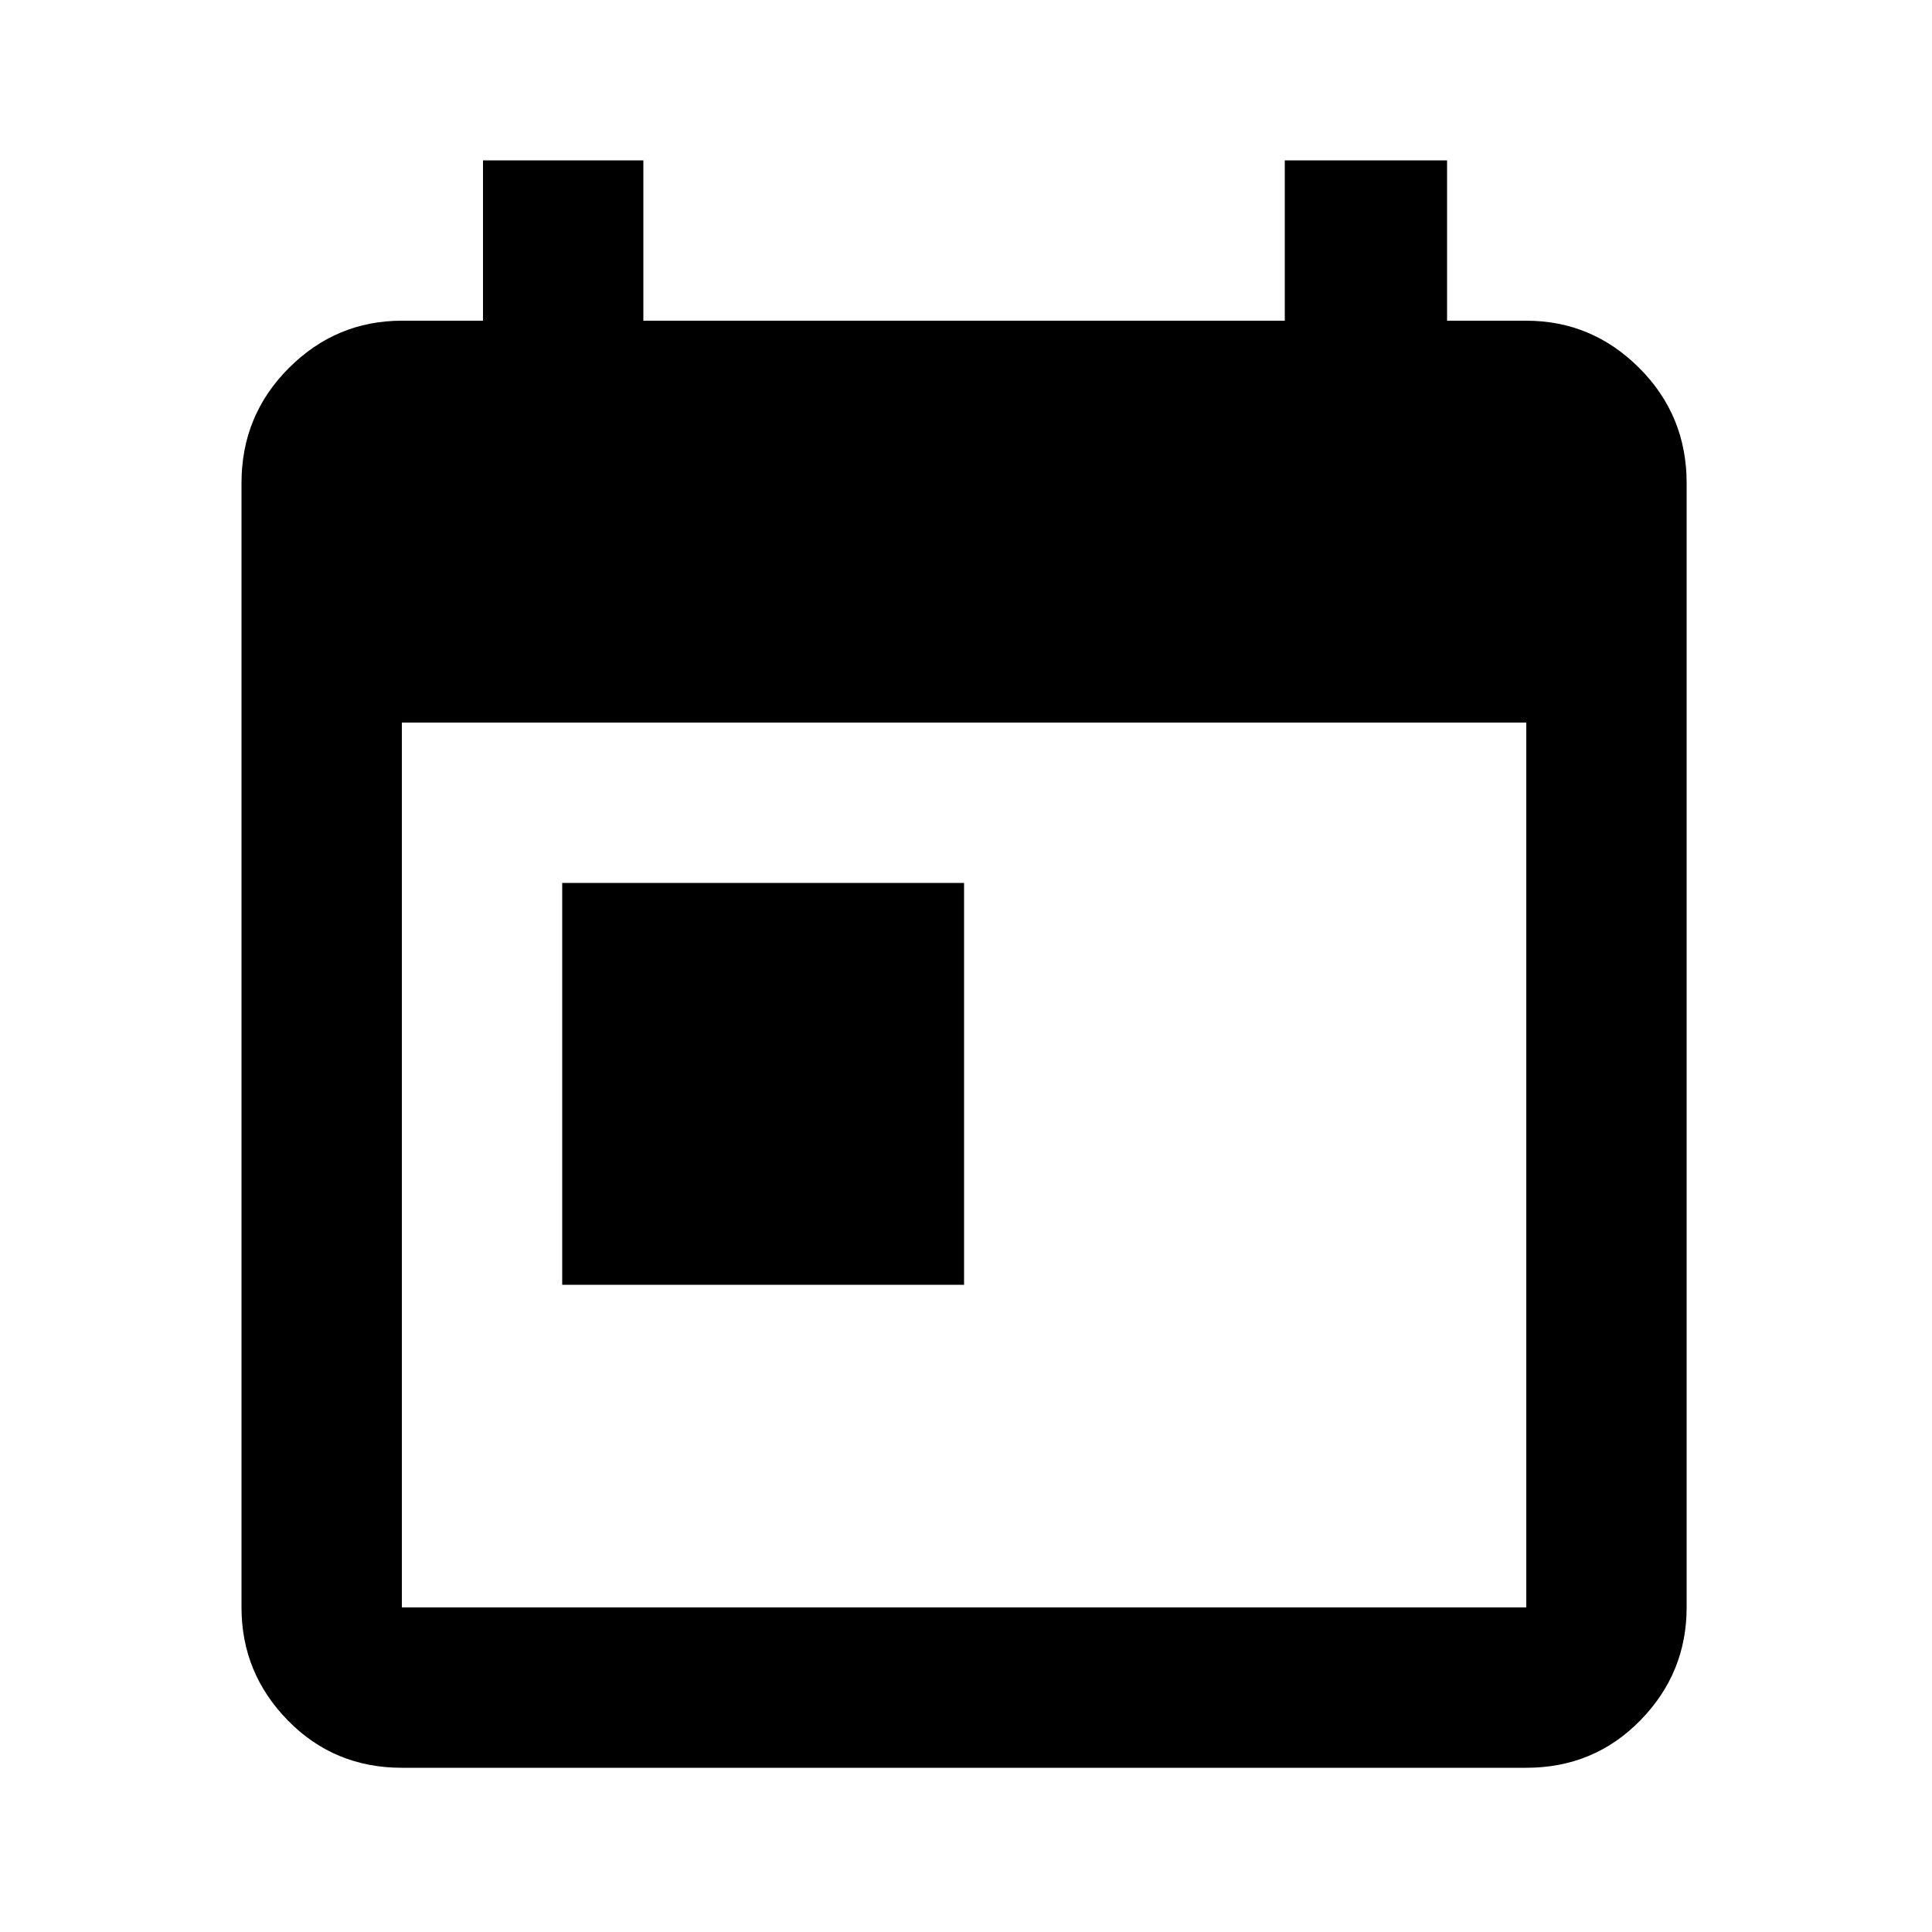
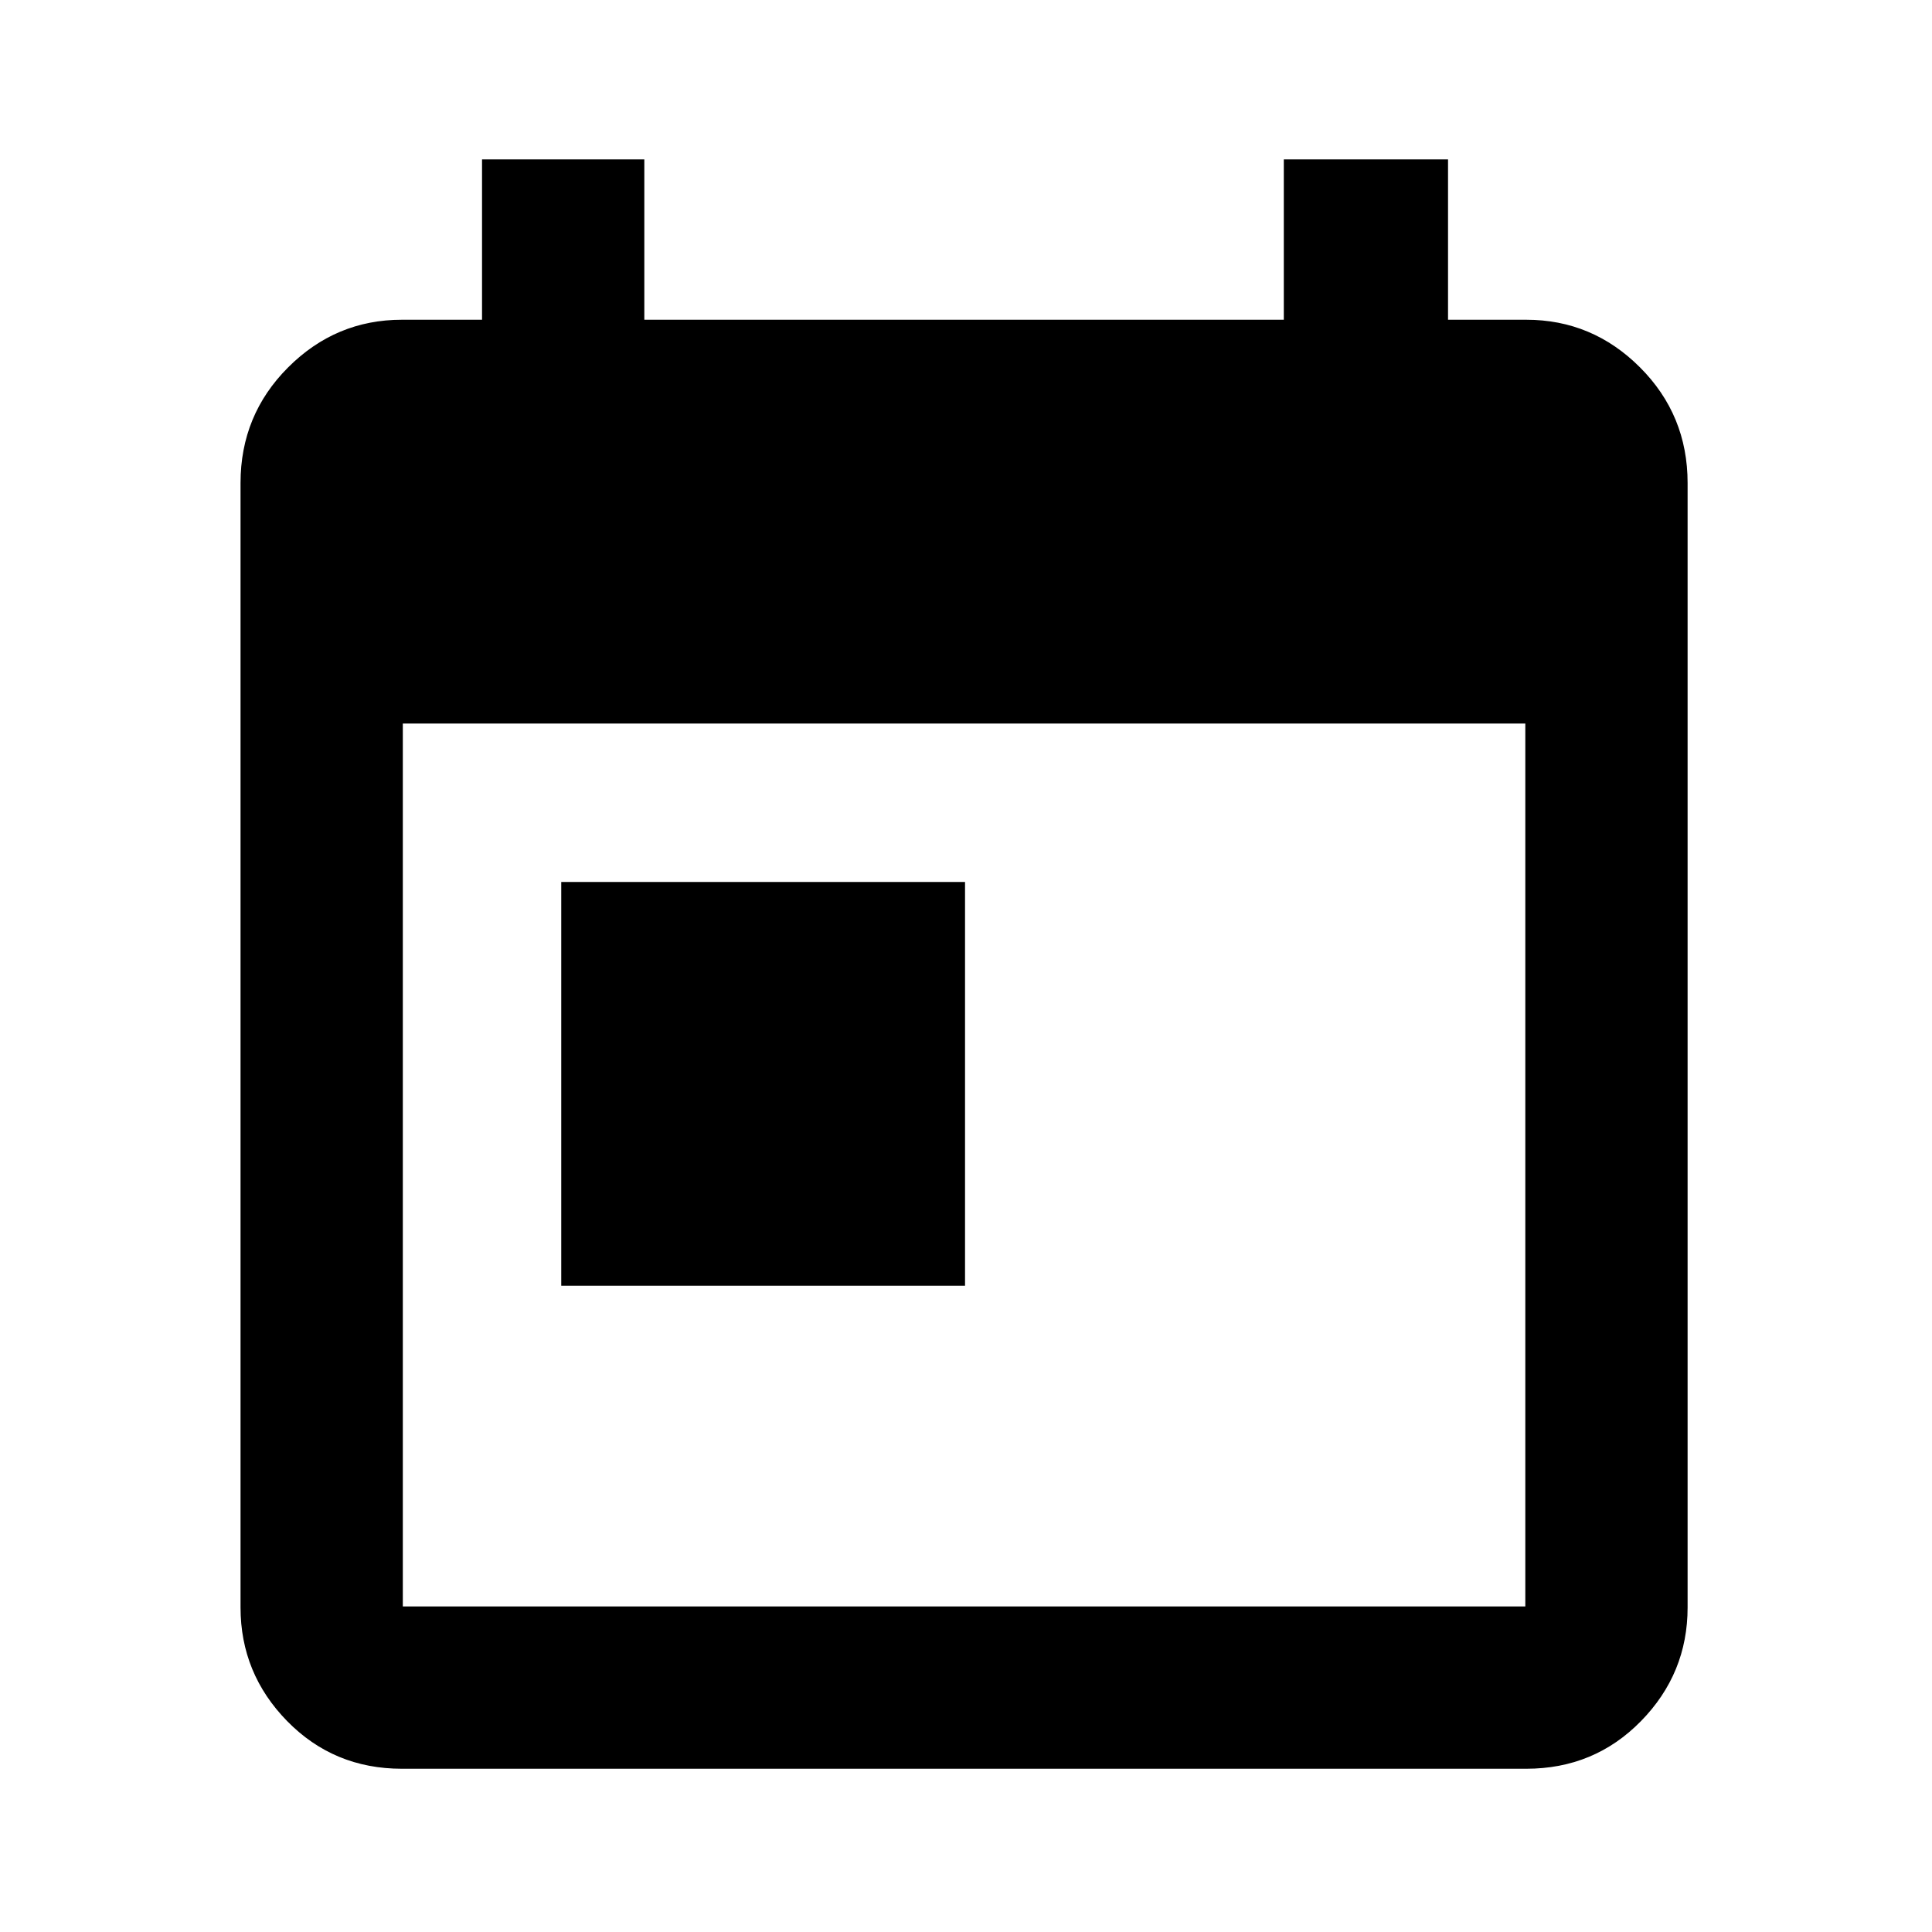
- <svg xmlns="http://www.w3.org/2000/svg" width="25px" height="25px" viewBox="0 0 1000 1000">
-   <path d="M790 166h-41V83h-84v83H333V83h-83v83h-42q-34 0-58.5 24.5T125 250v582q0 34 24 58.5t59 24.5h582q35 0 59-24.5t24-58.5V250q0-35-24.5-59.5T790 166zm0 666H208V374h582v458zM291 457h208v208H291V457z" />
+ <svg xmlns="http://www.w3.org/2000/svg" width="25px" height="25px" viewBox="0 0 1000 1000" fill="currentColor">
+   <path stroke="currentColor" d="M790 166h-41V83h-84v83H333V83h-83v83h-42q-34 0-58.5 24.5T125 250v582q0 34 24 58.5t59 24.5h582q35 0 59-24.5t24-58.5V250q0-35-24.5-59.5T790 166zm0 666H208V374h582v458zM291 457h208v208H291V457z" />
</svg>
